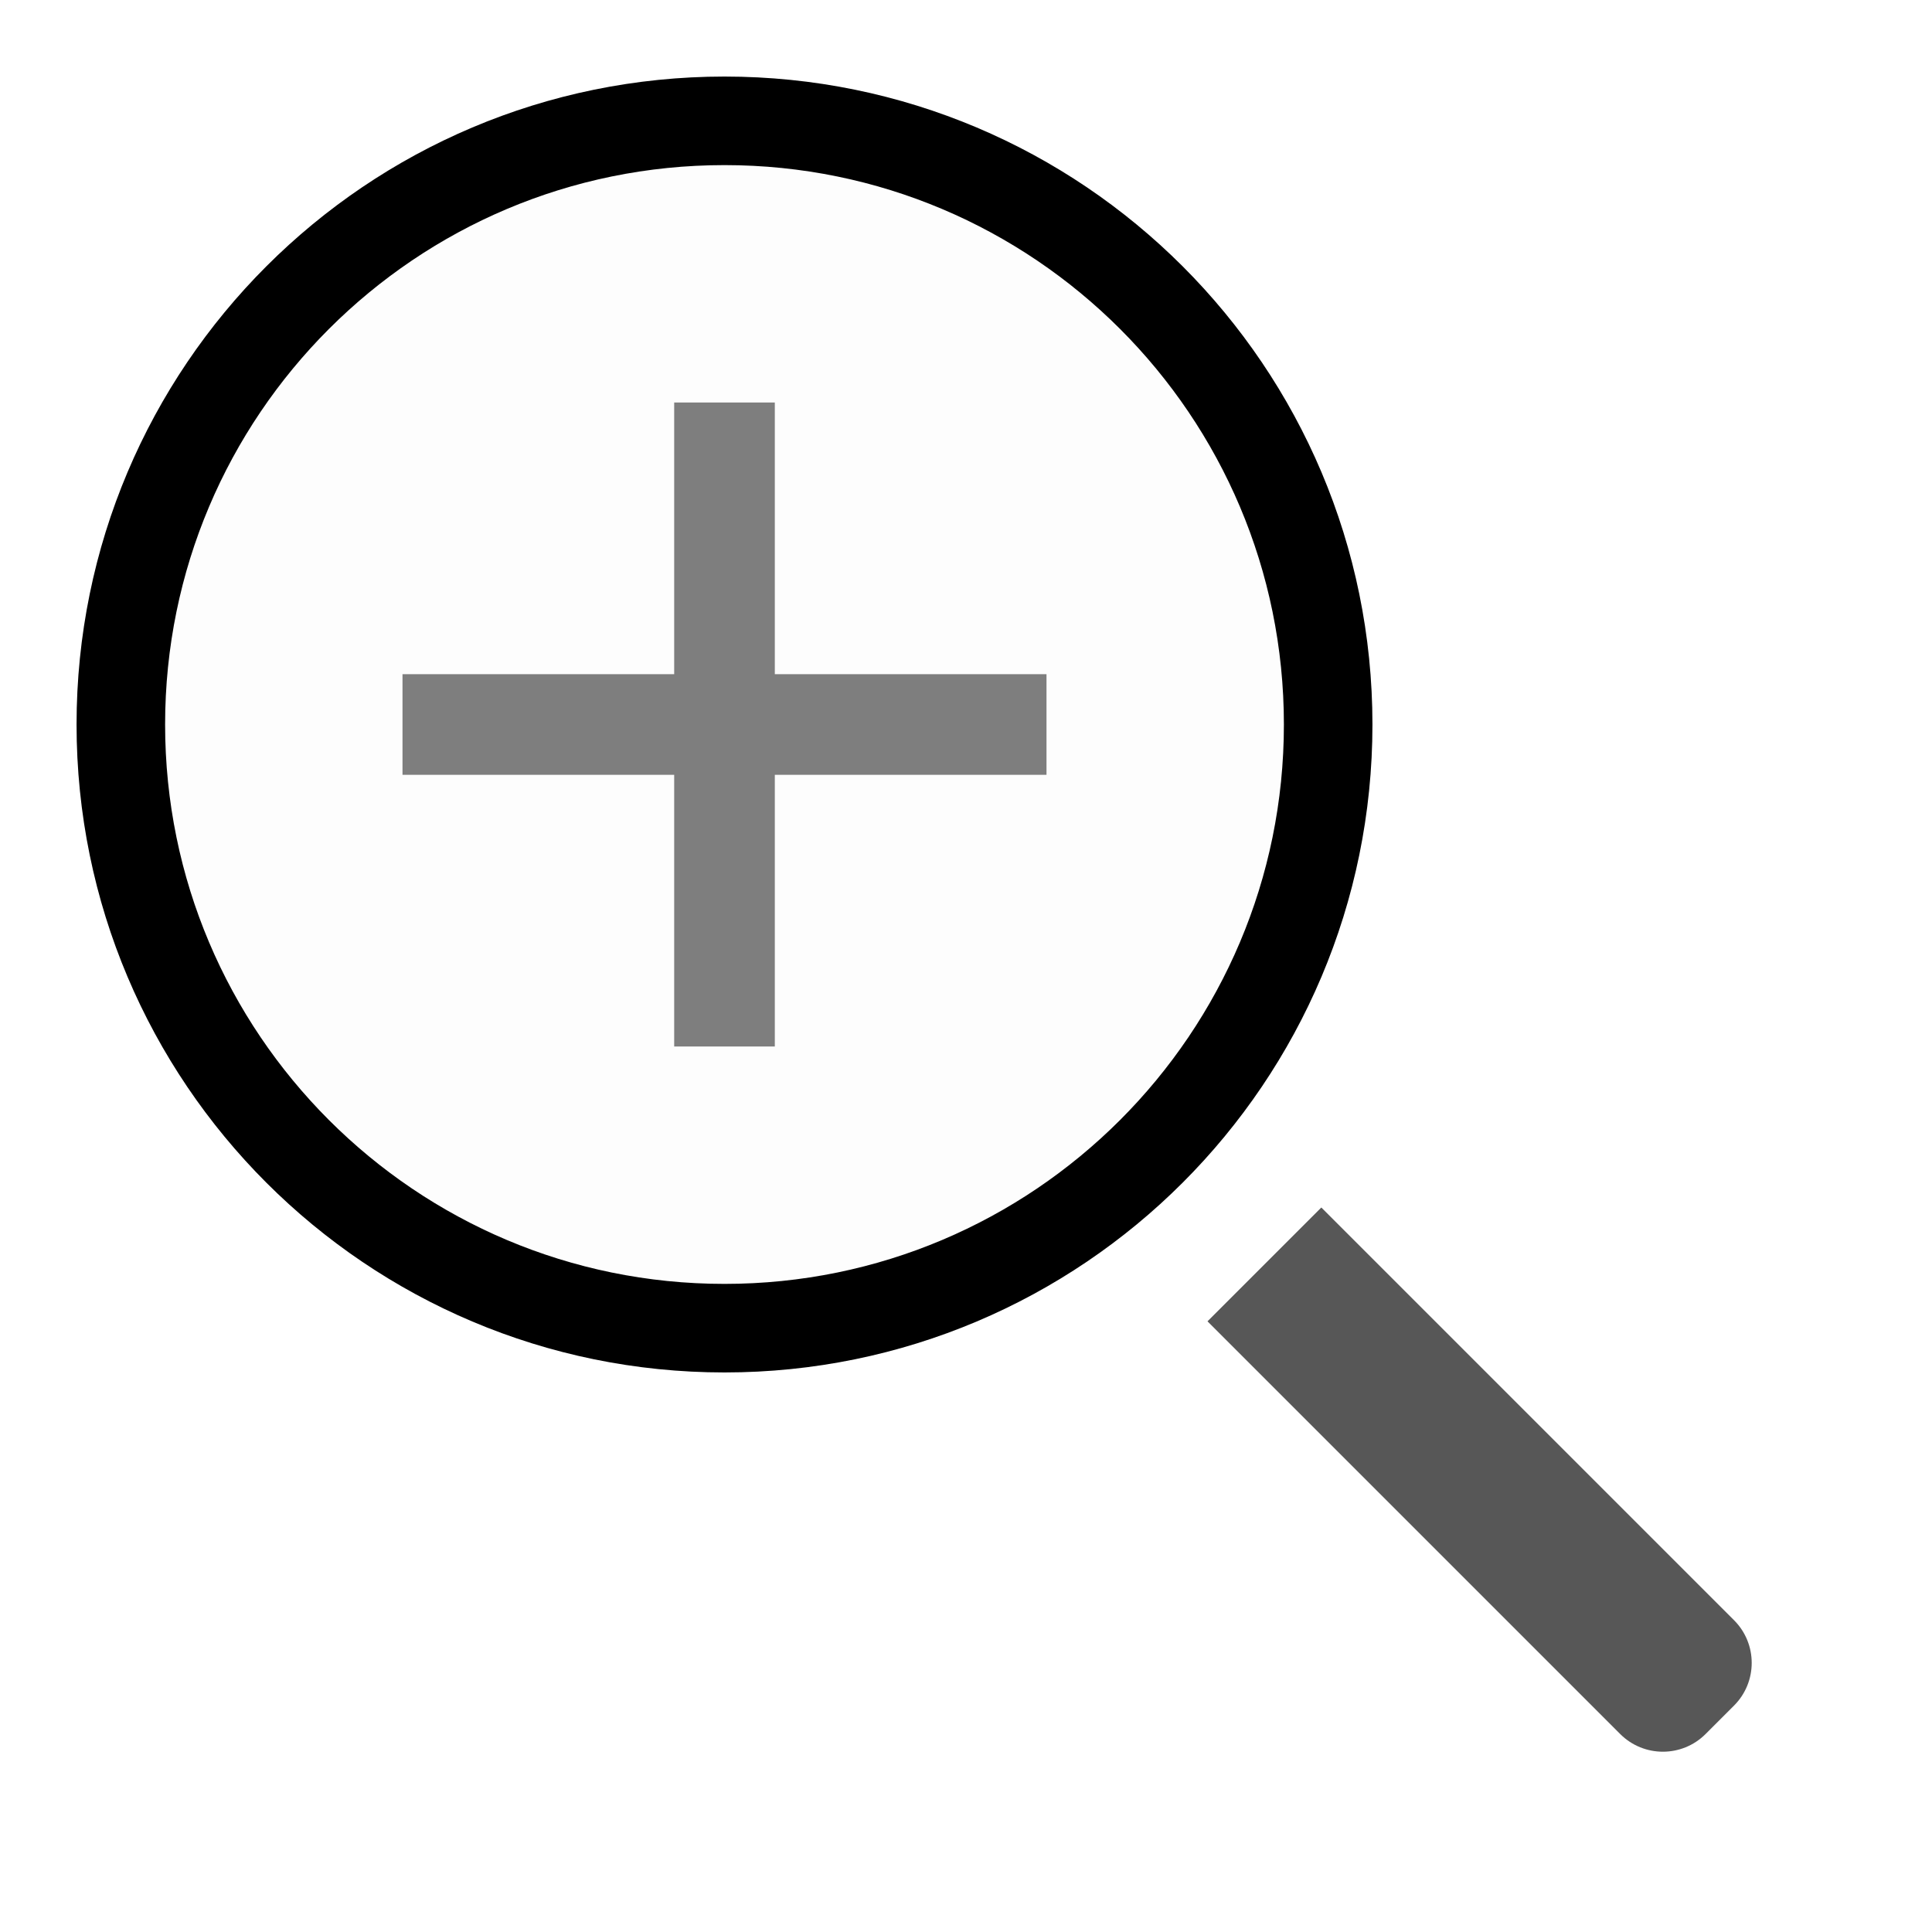
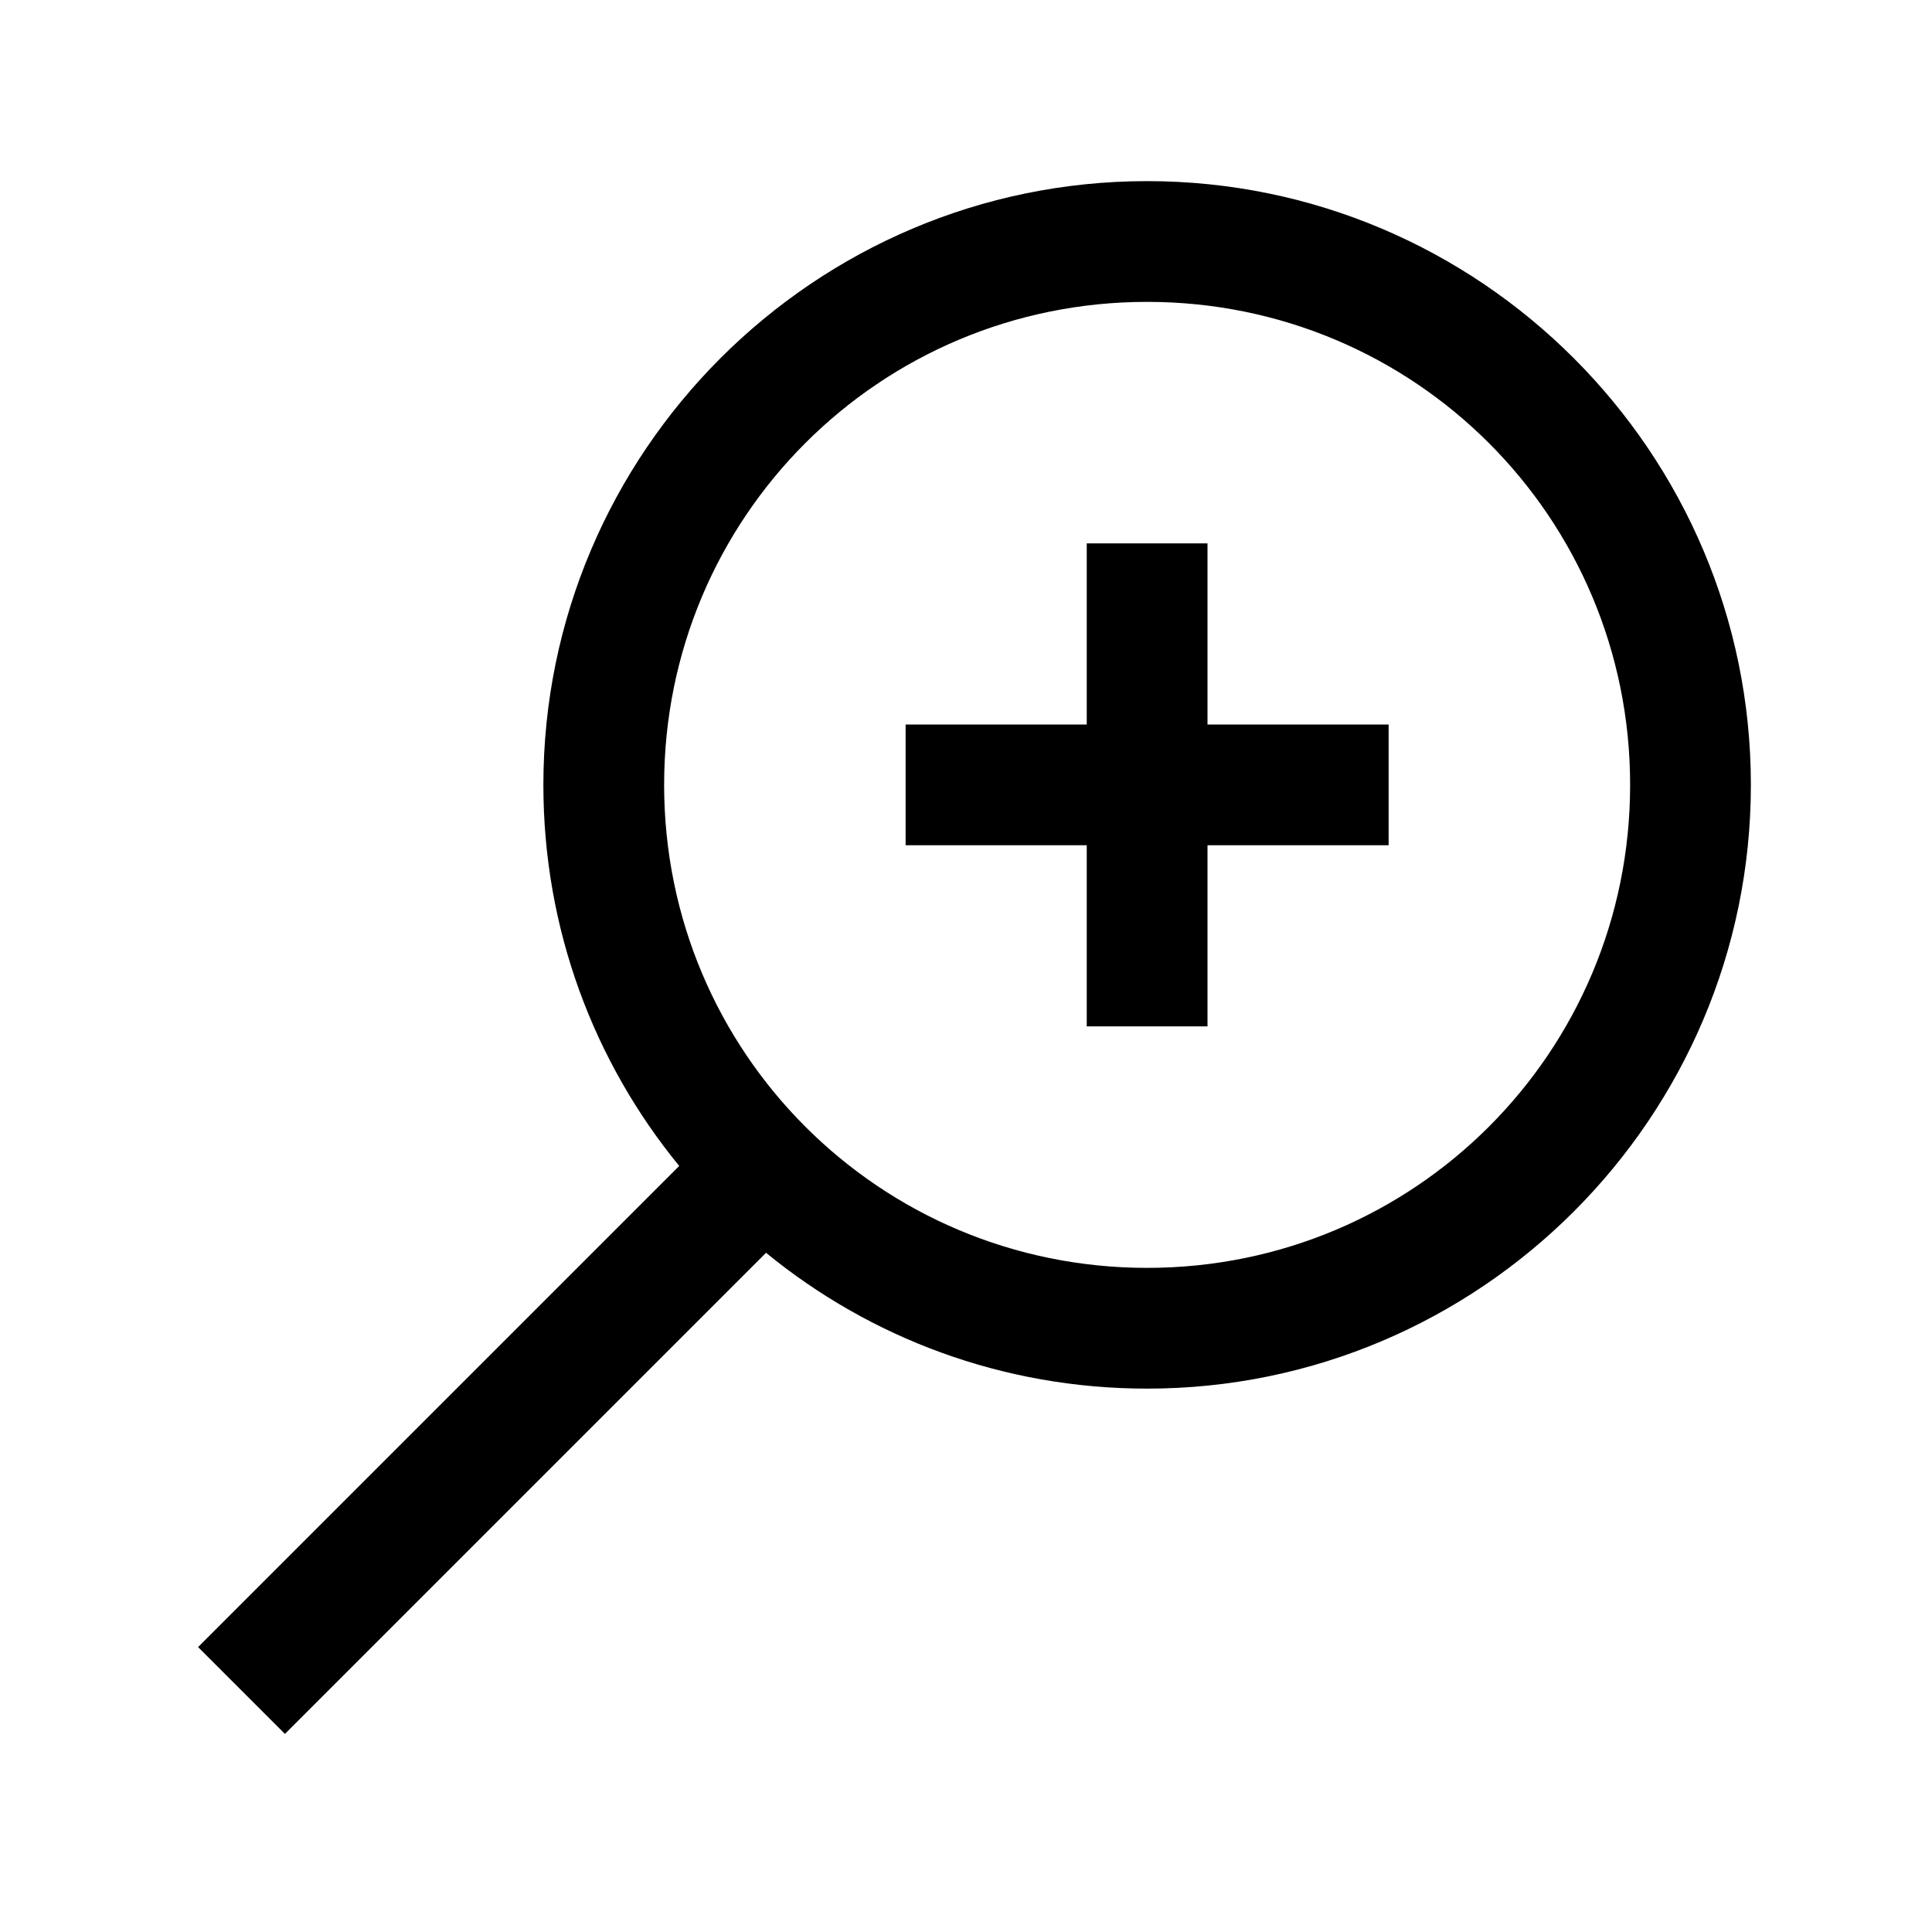
- <svg xmlns="http://www.w3.org/2000/svg" viewBox="0 0 24 24" fill="none" focusable="false">
-   <path opacity=".66" d="M16.414 15l5.127 5.127a.75.75 0 0 1 0 1.06l-.354.354a.75.75 0 0 1-1.06 0L15 16.414 16.414 15z" fill="currentColor" />
-   <circle cx="9" cy="9" r="7.499" fill="currentColor" fill-opacity=".01" stroke="currentColor" stroke-width="1.1" />
-   <g opacity=".5" fill="currentColor">
-     <path d="M5 8.375h8v1.25H5z" />
-     <path d="M9.625 5v8h-1.25V5z" />
-   </g>
+ <svg xmlns="http://www.w3.org/2000/svg" viewBox="0 0 32 32">
+   <path d="M 19 3 C 13.488 3 9 7.488 9 13 C 9 15.395 9.84 17.59 11.25 19.312 L 3.281 27.281 L 4.719 28.719 L 12.688 20.75 C 14.41 22.16 16.605 23 19 23 C 24.512 23 29 18.512 29 13 C 29 7.488 24.512 3 19 3 Z M 19 5 C 23.43 5 27 8.57 27 13 C 27 17.43 23.43 21 19 21 C 14.57 21 11 17.43 11 13 C 11 8.57 14.57 5 19 5 Z M 18 9 L 18 12 L 15 12 L 15 14 L 18 14 L 18 17 L 20 17 L 20 14 L 23 14 L 23 12 L 20 12 L 20 9 Z" />
</svg>
